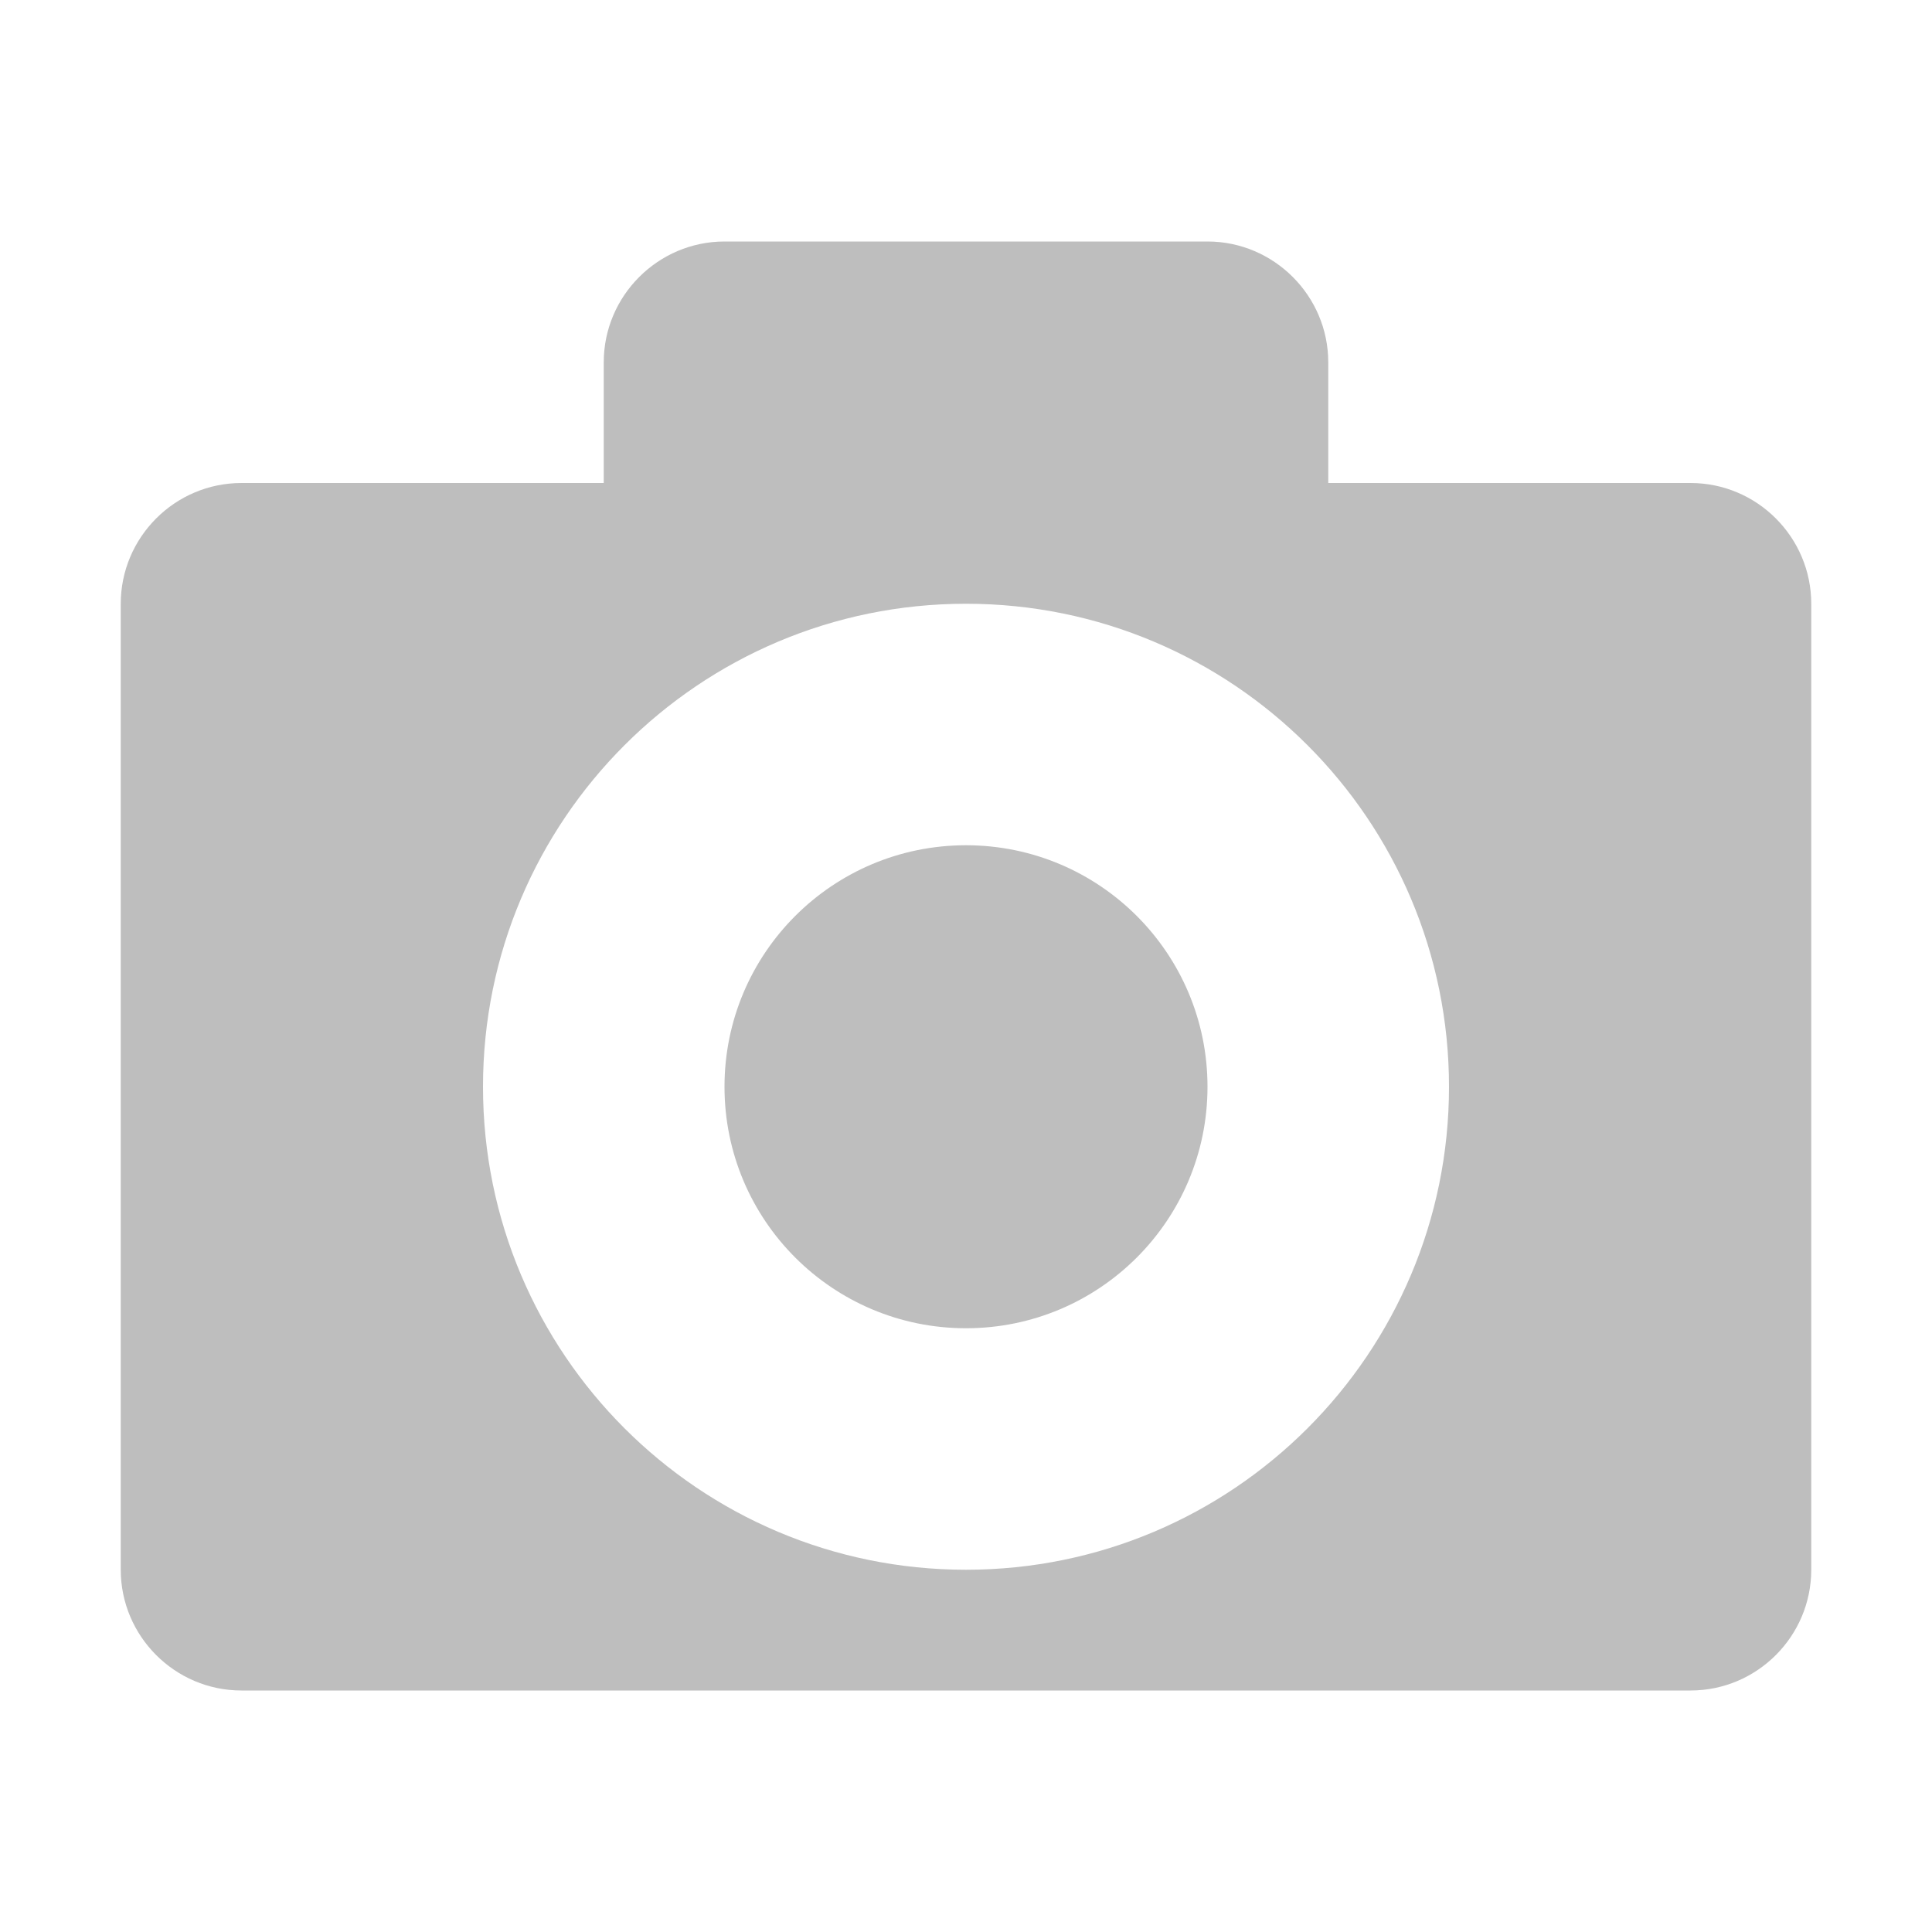
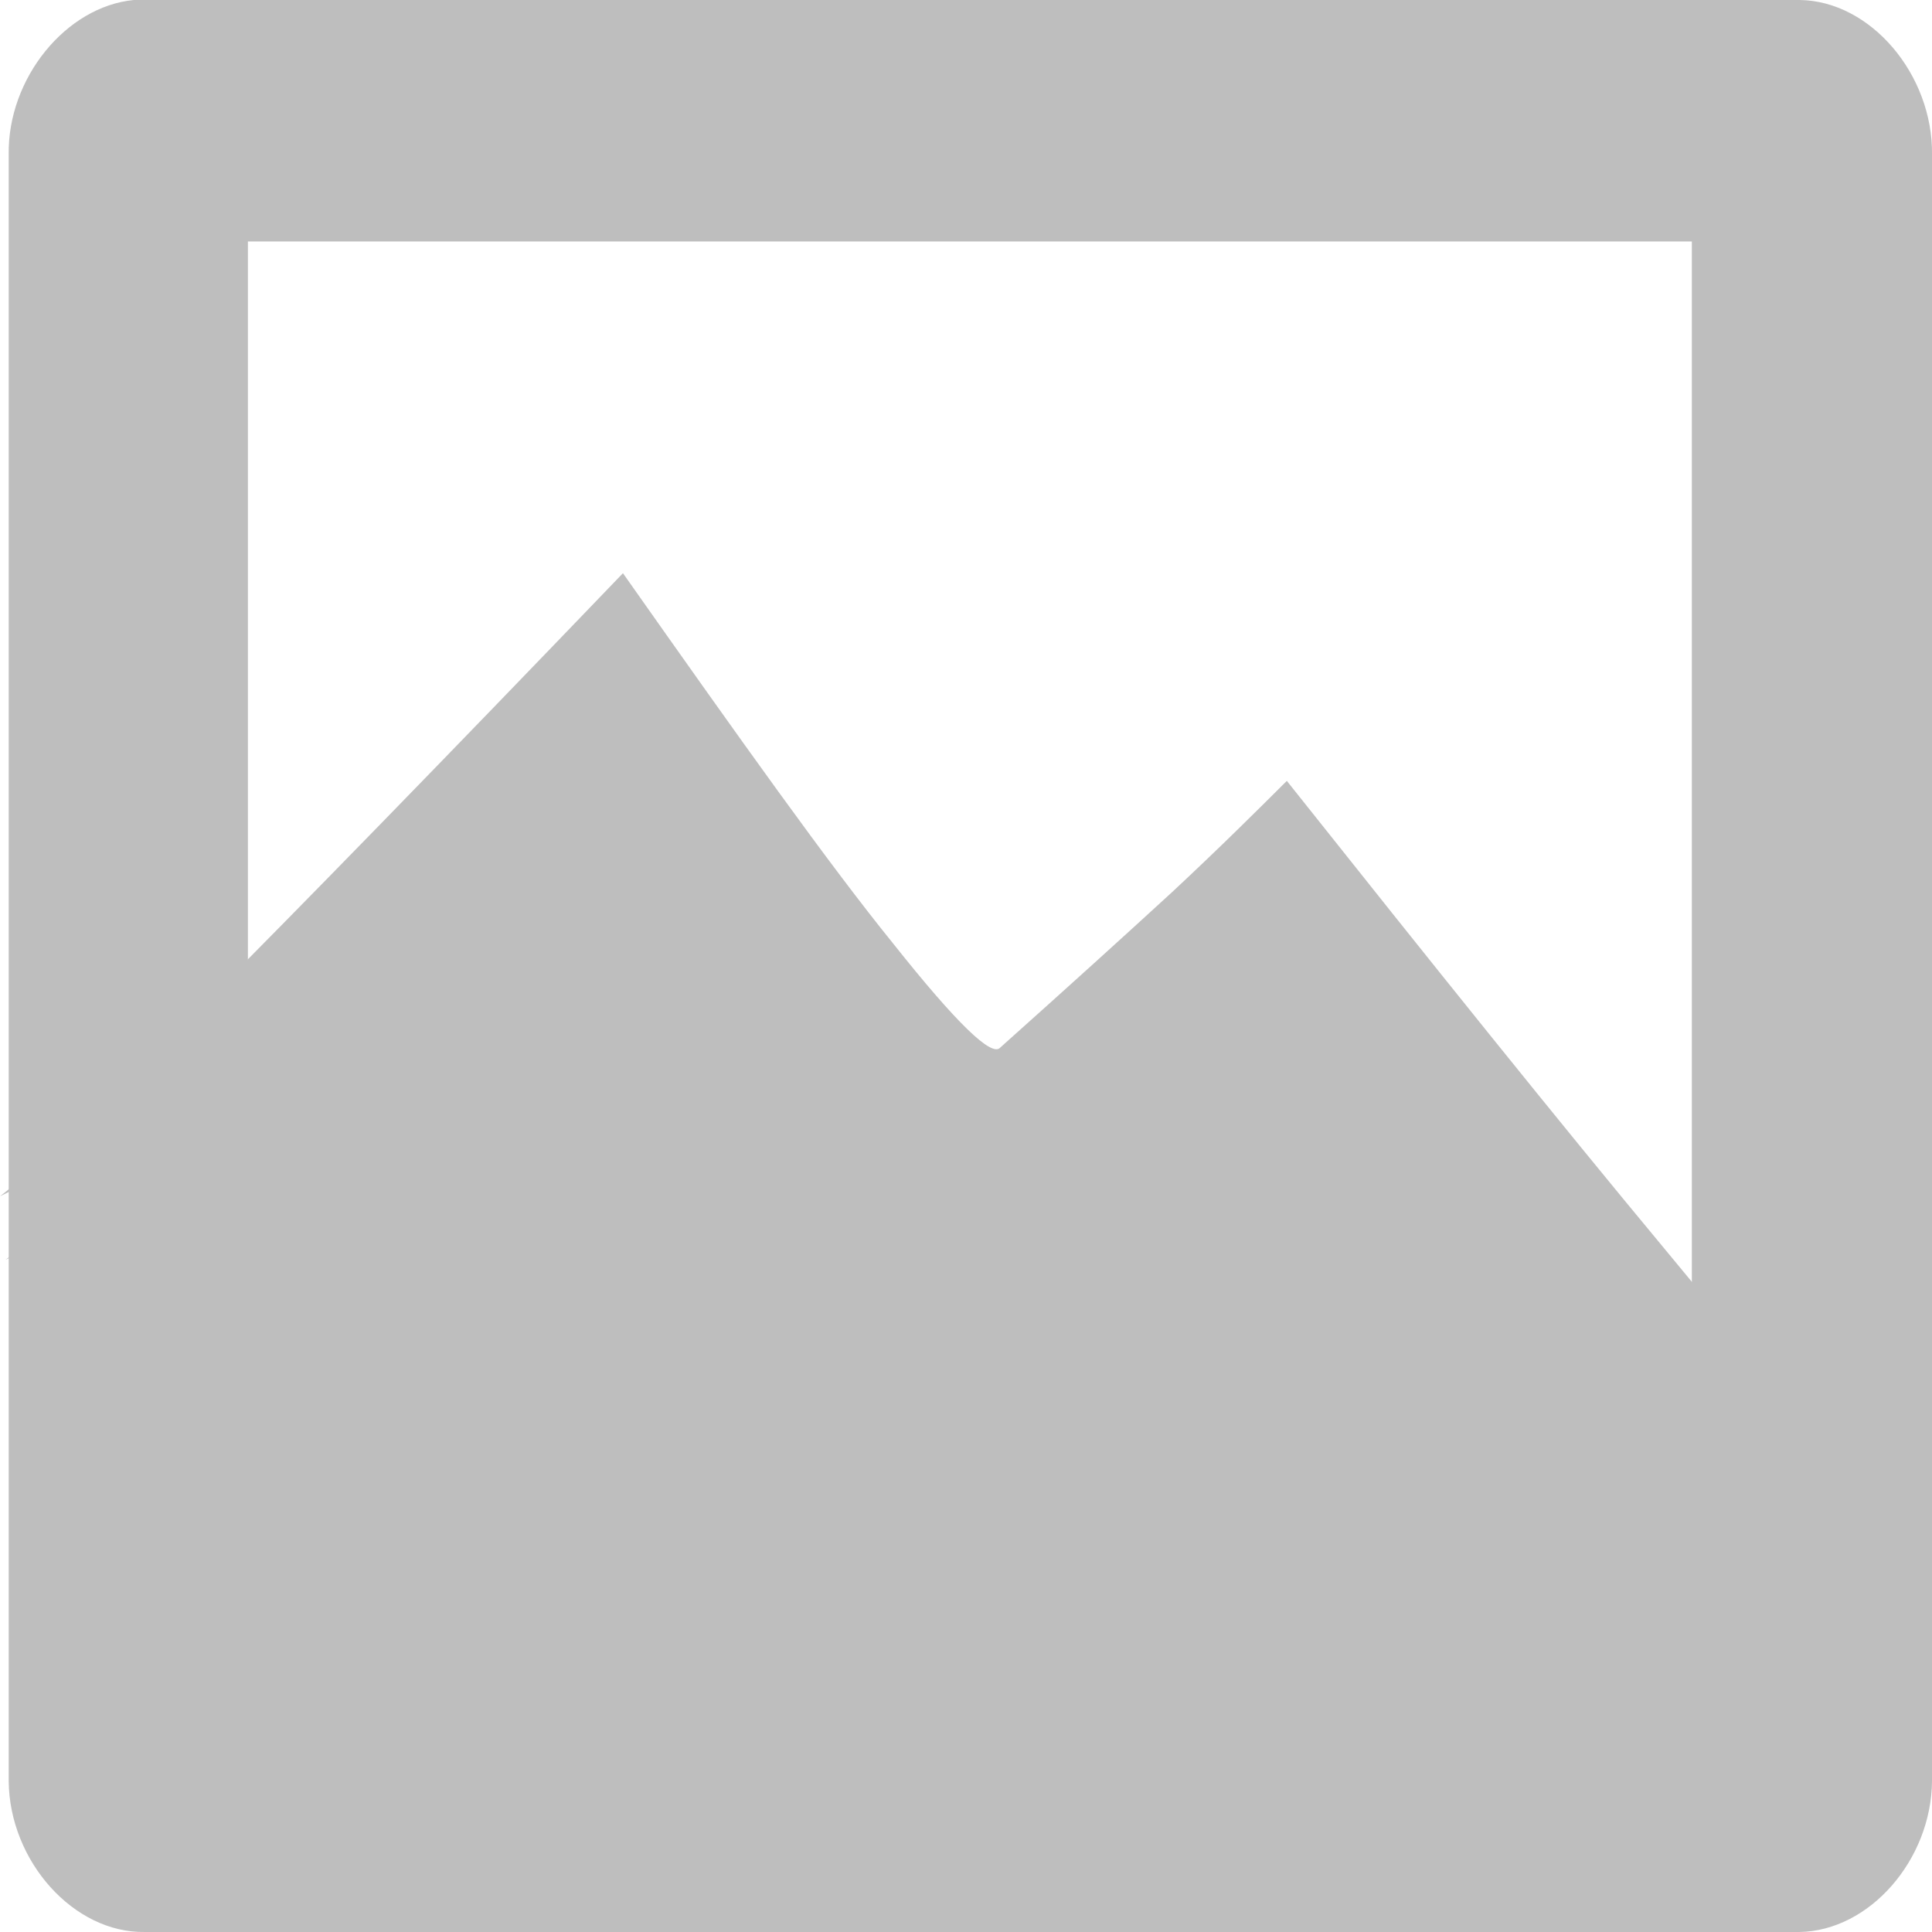
- <svg xmlns="http://www.w3.org/2000/svg" id="svg7384" height="16" width="16" version="1.1">
-   <g id="layer10" transform="translate(-80,-338)">
-     <path id="rect5238" style="color:#bebebe;fill:#bebebe" d="m86 340c-0.55 0-1 0.45-1 1v1h-3c-0.552 0-1 0.45-1 1v8c0 0.55 0.448 1 1 1h12c0.552 0 1-0.45 1-1v-8c0-0.55-0.448-1-1-1h-3v-1c0-0.55-0.45-1-1-1h-4zm2 3c2.209 0 4 1.791 4 4s-1.791 4-4 4-4-1.791-4-4 1.791-4 4-4zm0 2c-1.105 0-2 0.895-2 2s0.895 2 2 2 2-0.895 2-2-0.895-2-2-2z" />
+ <svg xmlns="http://www.w3.org/2000/svg" viewBox="0 0 16 16">
+   <g transform="matrix(.99551 0 0 1 .06203 -1036.362)">
+     <path style="fill:#bebebe;line-height:normal;color:#000" d="m 1.051,1036.362 c -0.564,0.054 -1.051,0.648 -1.041,1.281 l 0,13.469 c 0.006,0.663 0.54,1.26 1.133,1.25 l 13.765,0 c 0.583,-0.01 1.096,-0.597 1.102,-1.25 l 0,-13.469 c 0.008,-0.663 -0.51,-1.274 -1.102,-1.281 l -13.765,0 z M 2,1038.362 l 12.012,-10e-5 0,10 L 2,1048.362 z" />
+   </g>
+   <g style="fill:#bebebe">
+     <g style="fill-rule:evenodd" transform="translate(0 -1036.362)">
+       <path d="m 0.045,1046.796 c 0.229,-0.168 0.76,-0.668 1.63,-1.533 0.867,-0.87 2.027,-2.06 3.529,-3.624 0.983,1.398 1.706,2.406 2.241,3.069 0.522,0.655 0.812,0.942 0.882,0.862 0.555,-0.497 1.023,-0.92 1.426,-1.29 0.397,-0.37 0.705,-0.674 0.949,-0.922 1.221,1.536 2.235,2.801 3.123,3.869 0.873,1.061 1.566,1.864 2.103,2.455 l -3.324,-2.762 c -0.275,0.707 -0.723,1.072 -1.358,1.105 -0.653,0.019 -1.645,-0.773 -2.445,-0.92 -0.8,-0.146 -1.597,0.304 -2.308,0.061 -0.727,-0.257 -1.288,-1.273 -1.969,-1.536 -0.684,-0.26 -1.377,-0.26 -2.103,0 -0.791,0.387 -1.581,0.776 -2.375,1.165 z" />
+       <path d="m 0,1046.269 c 0.229,-0.174 0.76,-0.668 1.63,-1.536 0.867,-0.87 2.027,-2.06 3.529,-3.624 0.983,1.395 1.706,2.411 2.241,3.071 0.522,0.657 0.812,0.936 0.882,0.859 0.556,-0.497 1.023,-0.92 1.426,-1.29 0.397,-0.37 0.705,-0.677 0.949,-0.92 1.221,1.536 2.235,2.801 3.123,3.869 0.873,1.061 1.566,1.864 2.103,2.455 l -3.324,-2.765 c -0.275,0.713 -0.723,1.072 -1.358,1.107 -0.647,0.022 -1.642,-0.779 -2.442,-0.922 -0.803,-0.146 -1.597,0.304 -2.311,0.061 -0.72,-0.26 -1.285,-1.268 -1.966,-1.533 -0.687,-0.26 -1.374,-0.26 -2.106,0 C 1.584,1045.491 0.794,1045.88 0,1046.269 z" />
+     </g>
+     <g transform="translate(0 -1036.362)">
+       <rect width="11.946" x="1.058" y="1045.362" rx="2" height="5" />
+       <rect width="2.987" x="12.008" y="1047.362" rx="1" height="2" />
+       <rect width="1.991" x="11.538" y="1046.486" rx=".5" height="2" />
+     </g>
  </g>
</svg>
